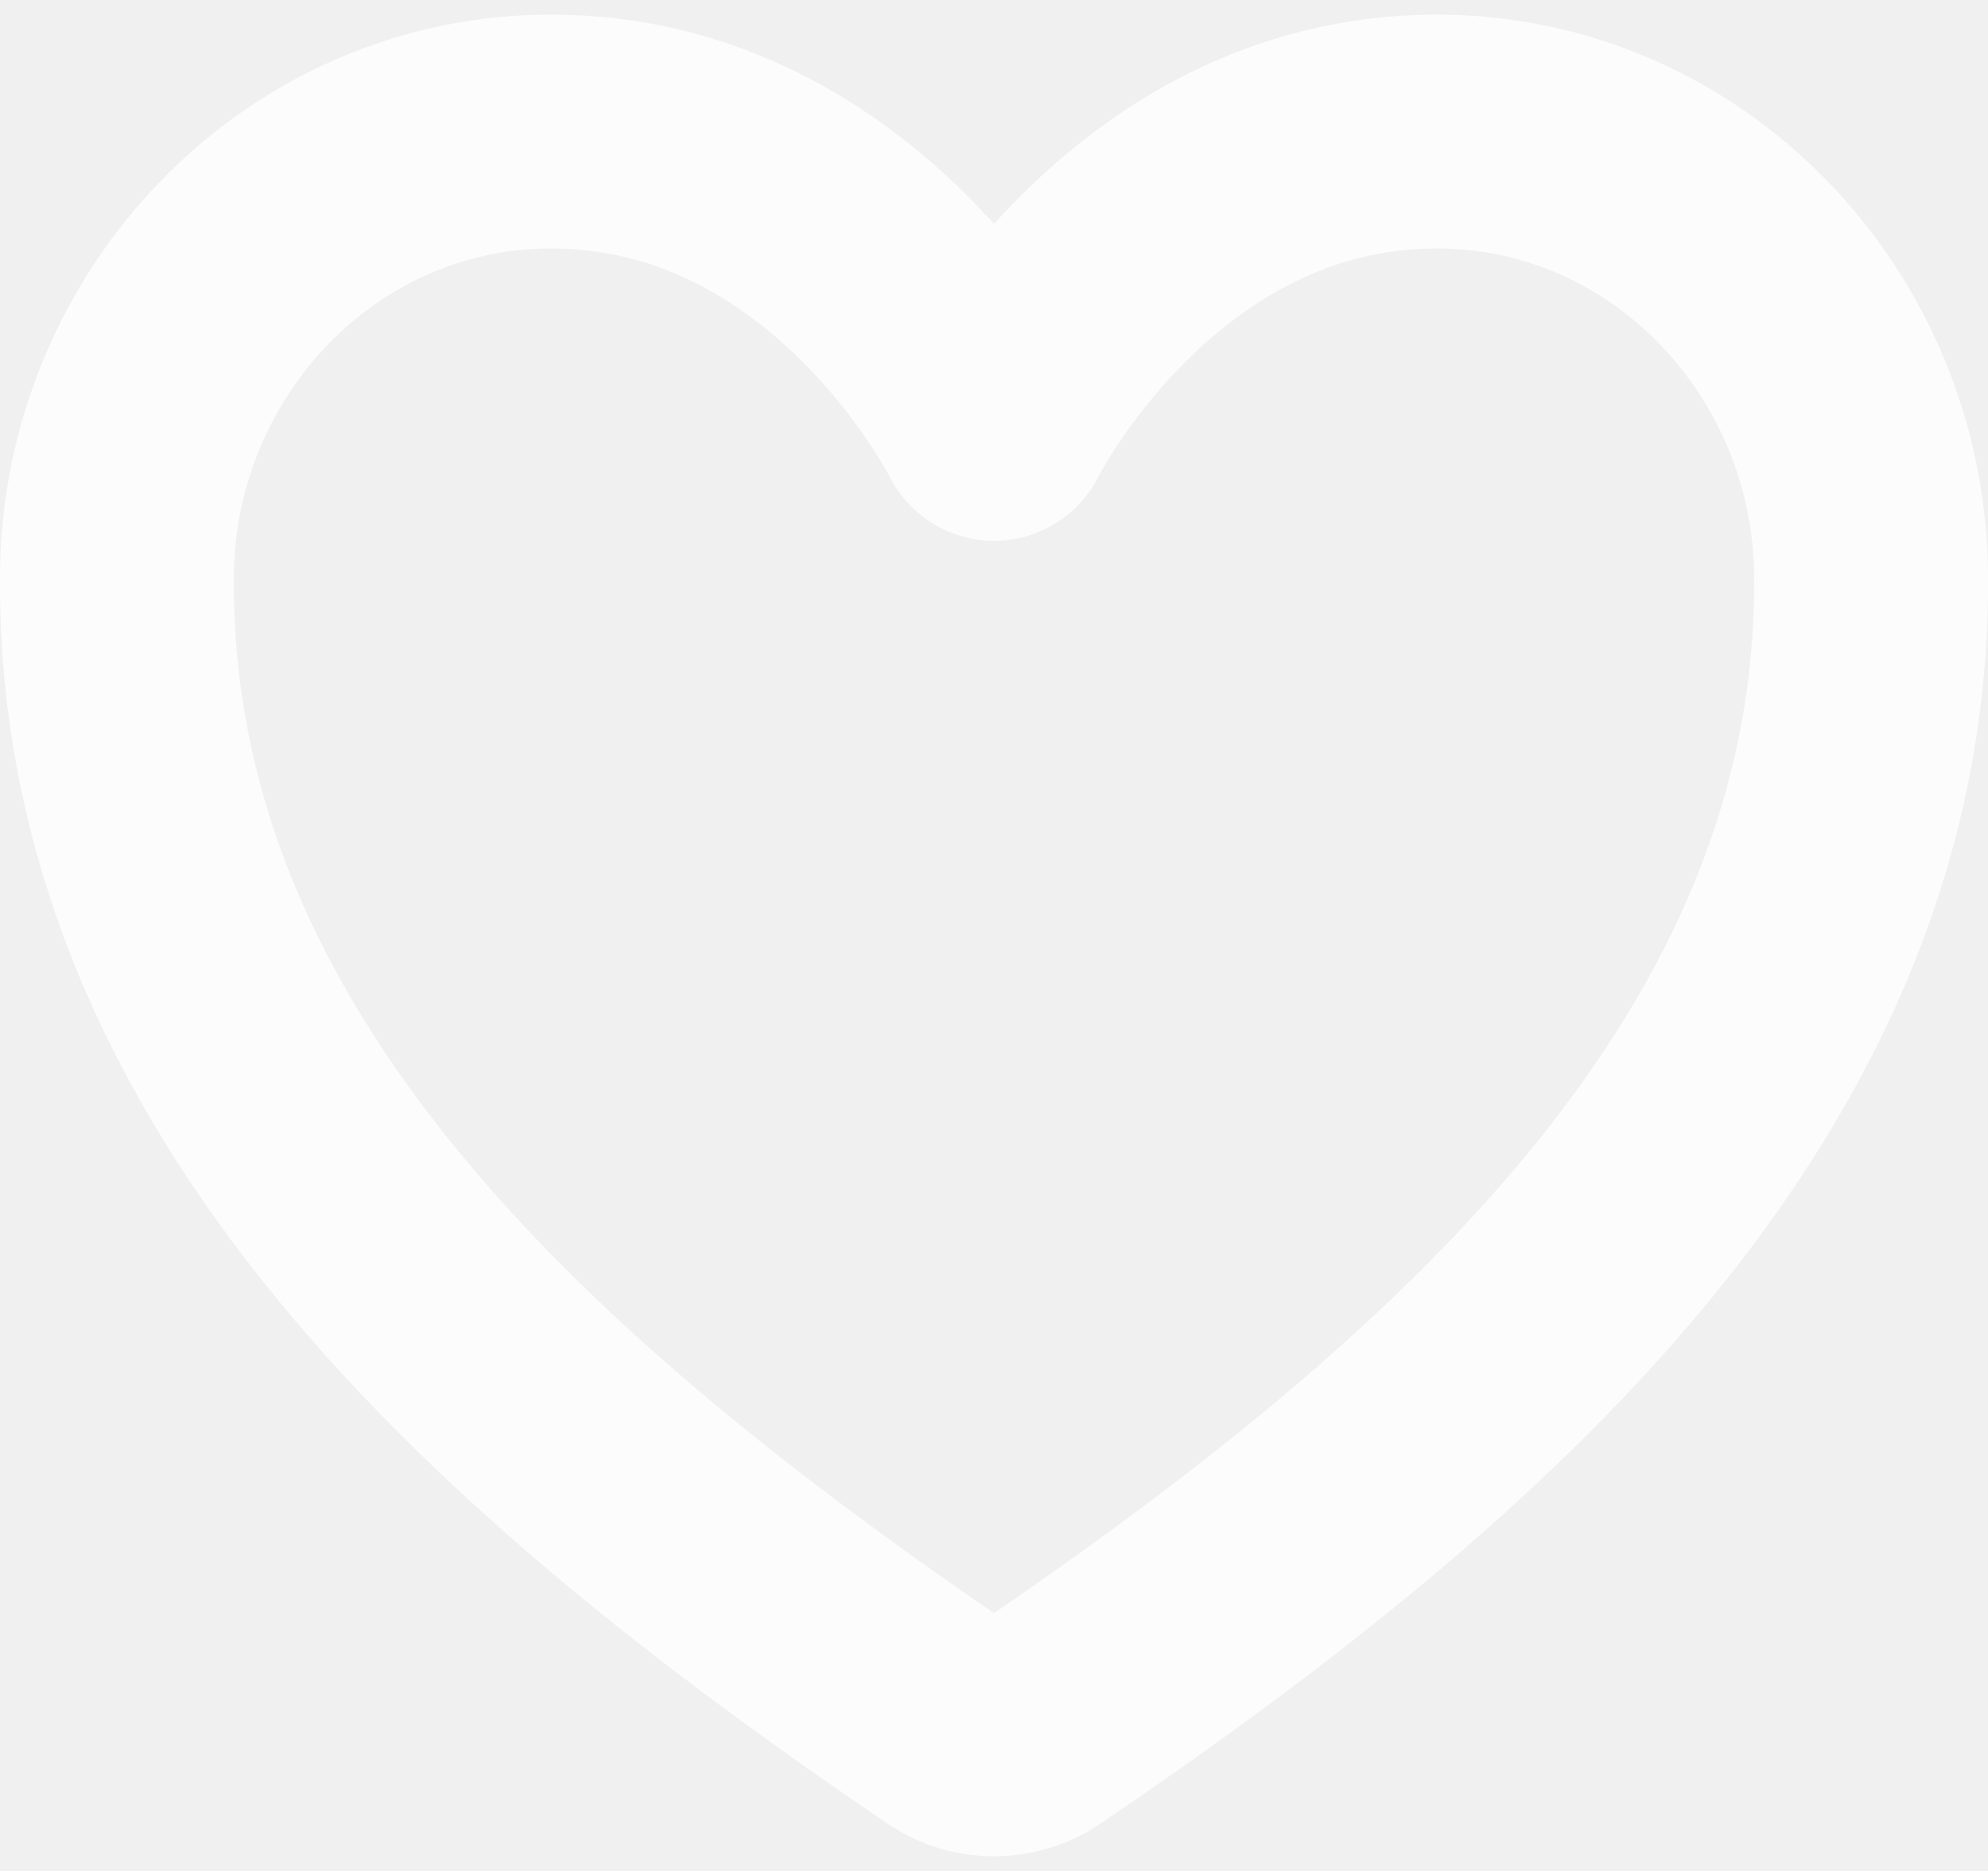
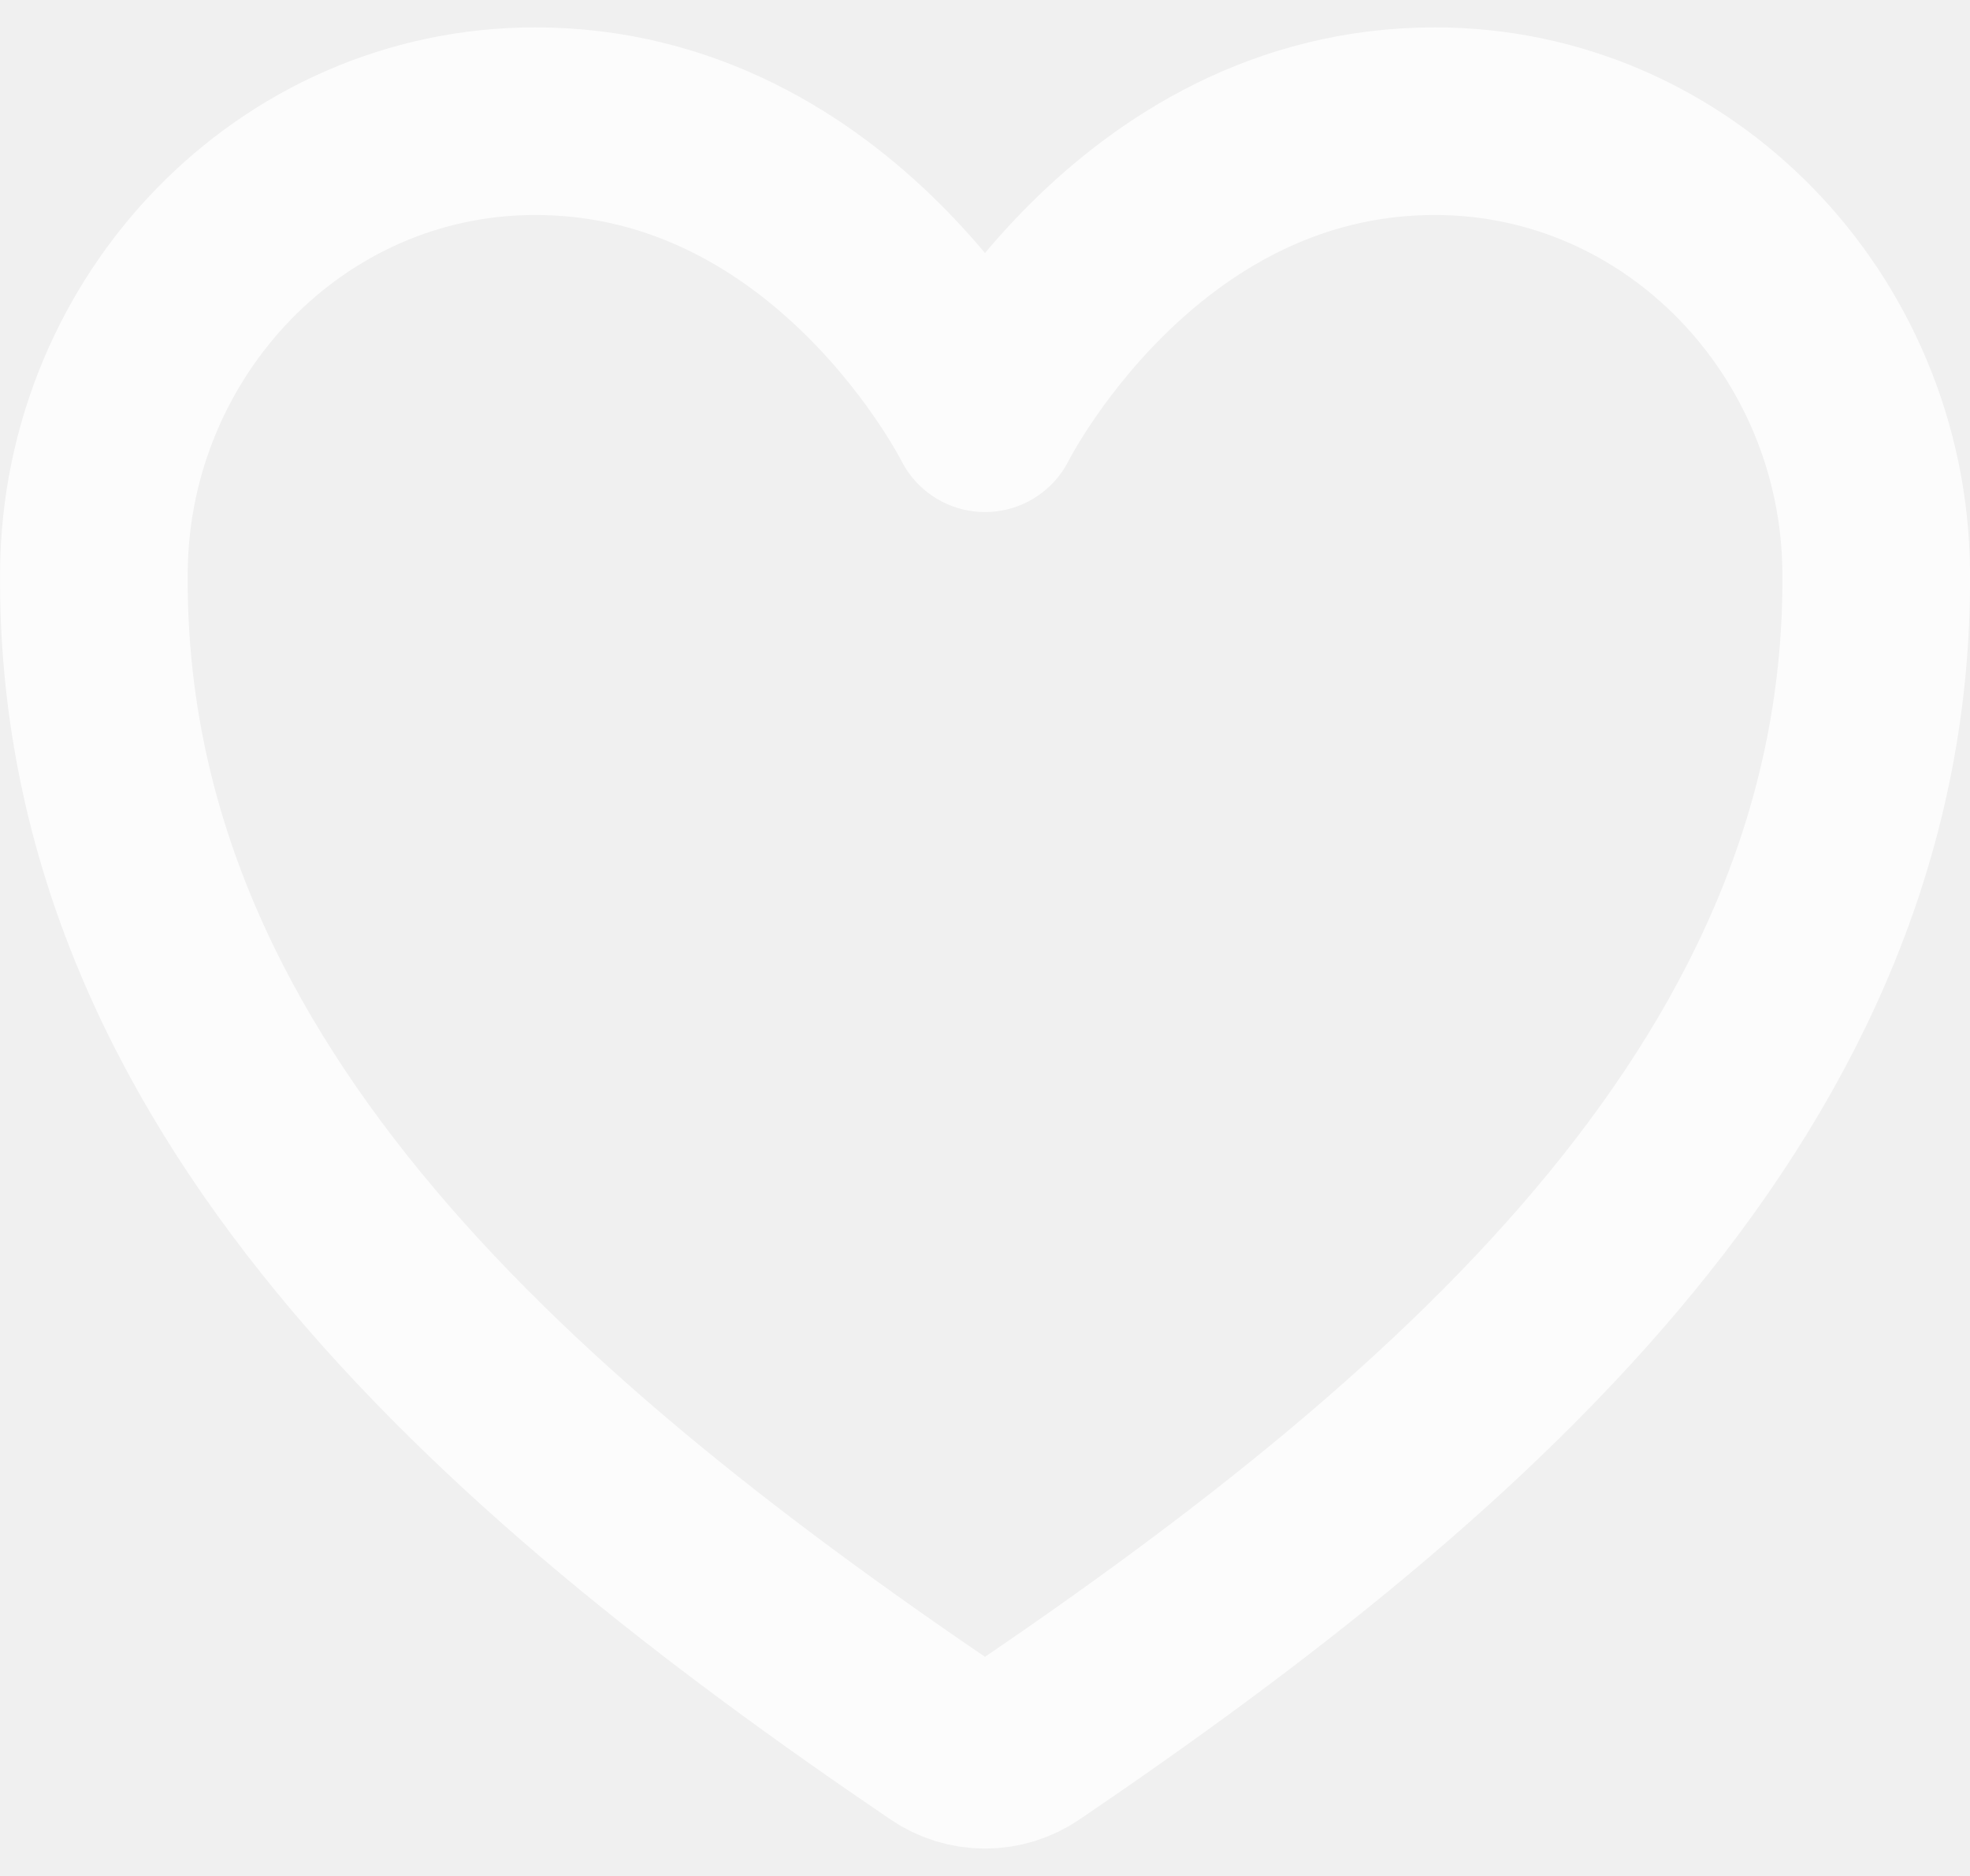
- <svg xmlns="http://www.w3.org/2000/svg" width="17" height="16" viewBox="0 0 17 16" fill="none">
-   <path d="M12.286 1.125C9.75 1.125 8.5 3.625 8.5 3.625C8.5 3.625 7.25 1.125 4.714 1.125C2.653 1.125 1.021 2.849 1 4.907C0.957 9.177 4.388 12.214 8.148 14.766C8.252 14.837 8.375 14.875 8.5 14.875C8.625 14.875 8.748 14.837 8.852 14.766C12.611 12.214 16.042 9.177 16 4.907C15.979 2.849 14.347 1.125 12.286 1.125Z" stroke="white" stroke-opacity="0.8" stroke-width="2" stroke-linecap="round" stroke-linejoin="round" />
+ <svg xmlns="http://www.w3.org/2000/svg" width="21" height="20" viewBox="0 0 21 20" fill="none">
+   <path d="M15.295 1.292C12.083 1.292 10.5 4.459 10.5 4.459C10.5 4.459 8.917 1.292 5.705 1.292C3.094 1.292 1.027 3.476 1.001 6.082C0.946 11.491 5.292 15.338 10.055 18.571C10.186 18.66 10.341 18.708 10.5 18.708C10.659 18.708 10.814 18.66 10.945 18.571C15.708 15.338 20.053 11.491 20 6.082C19.973 3.476 17.906 1.292 15.295 1.292Z" stroke="white" stroke-opacity="0.8" stroke-width="2" stroke-linecap="round" stroke-linejoin="round" />
</svg>
